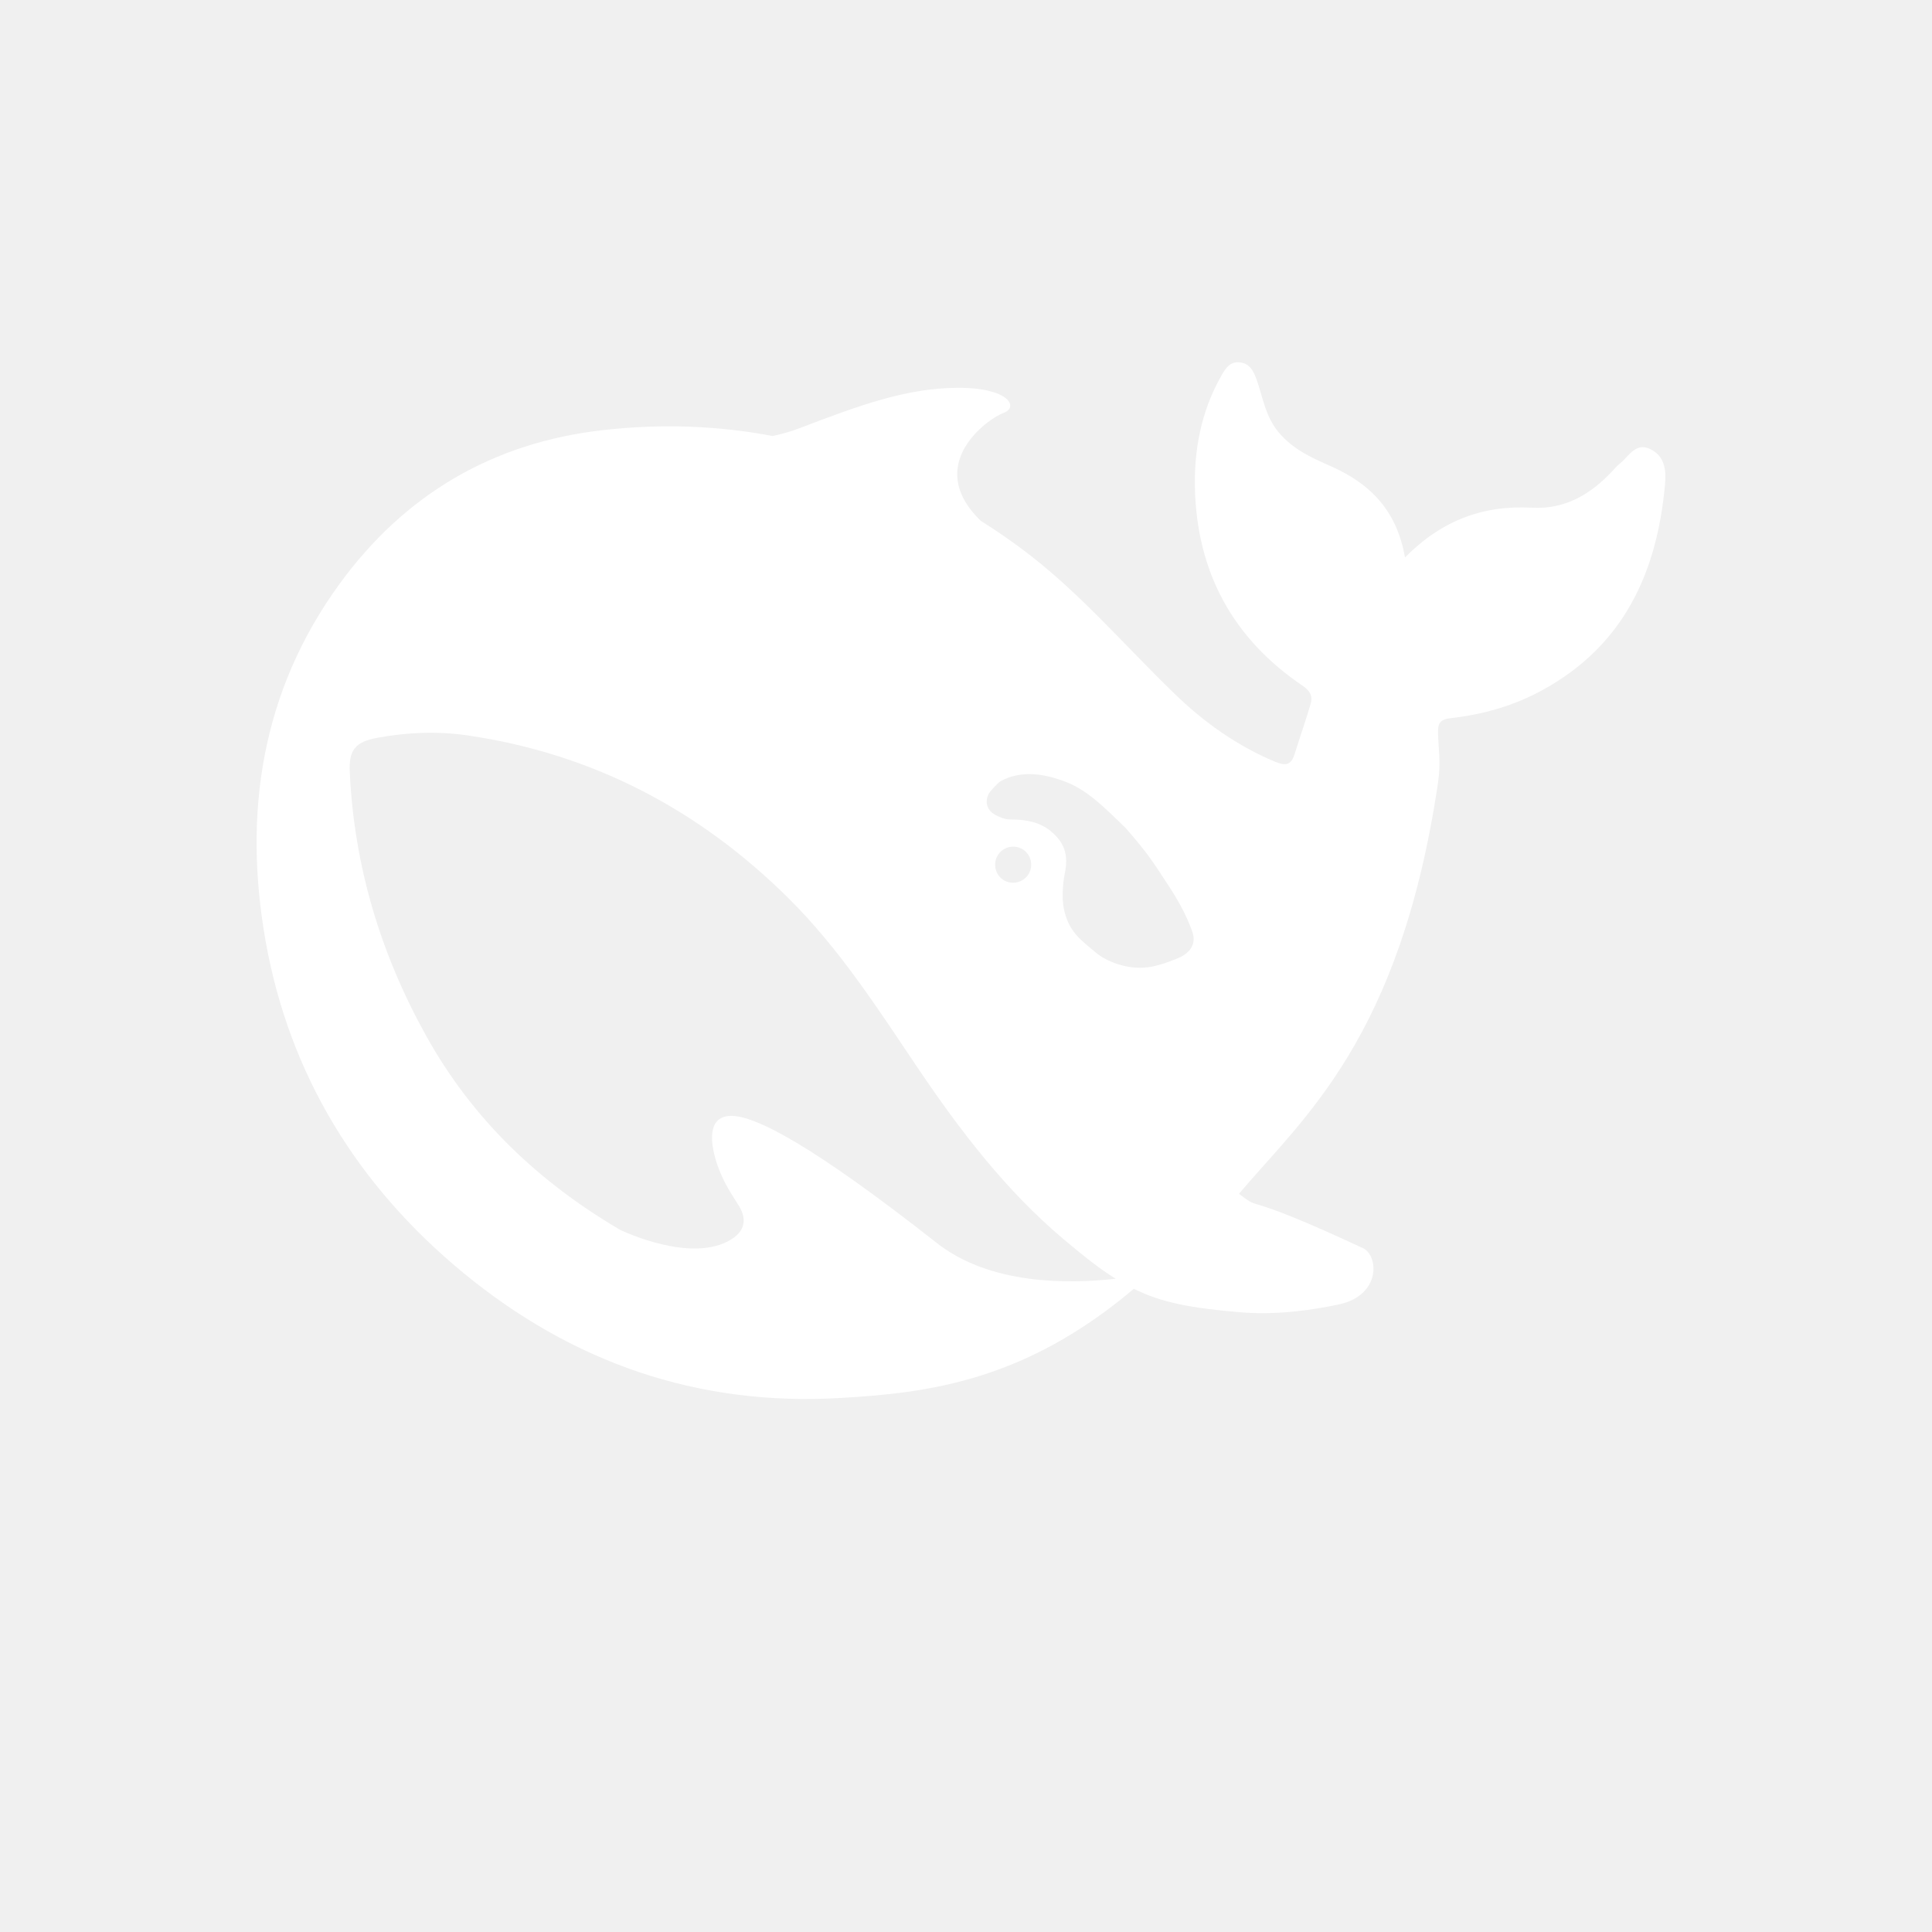
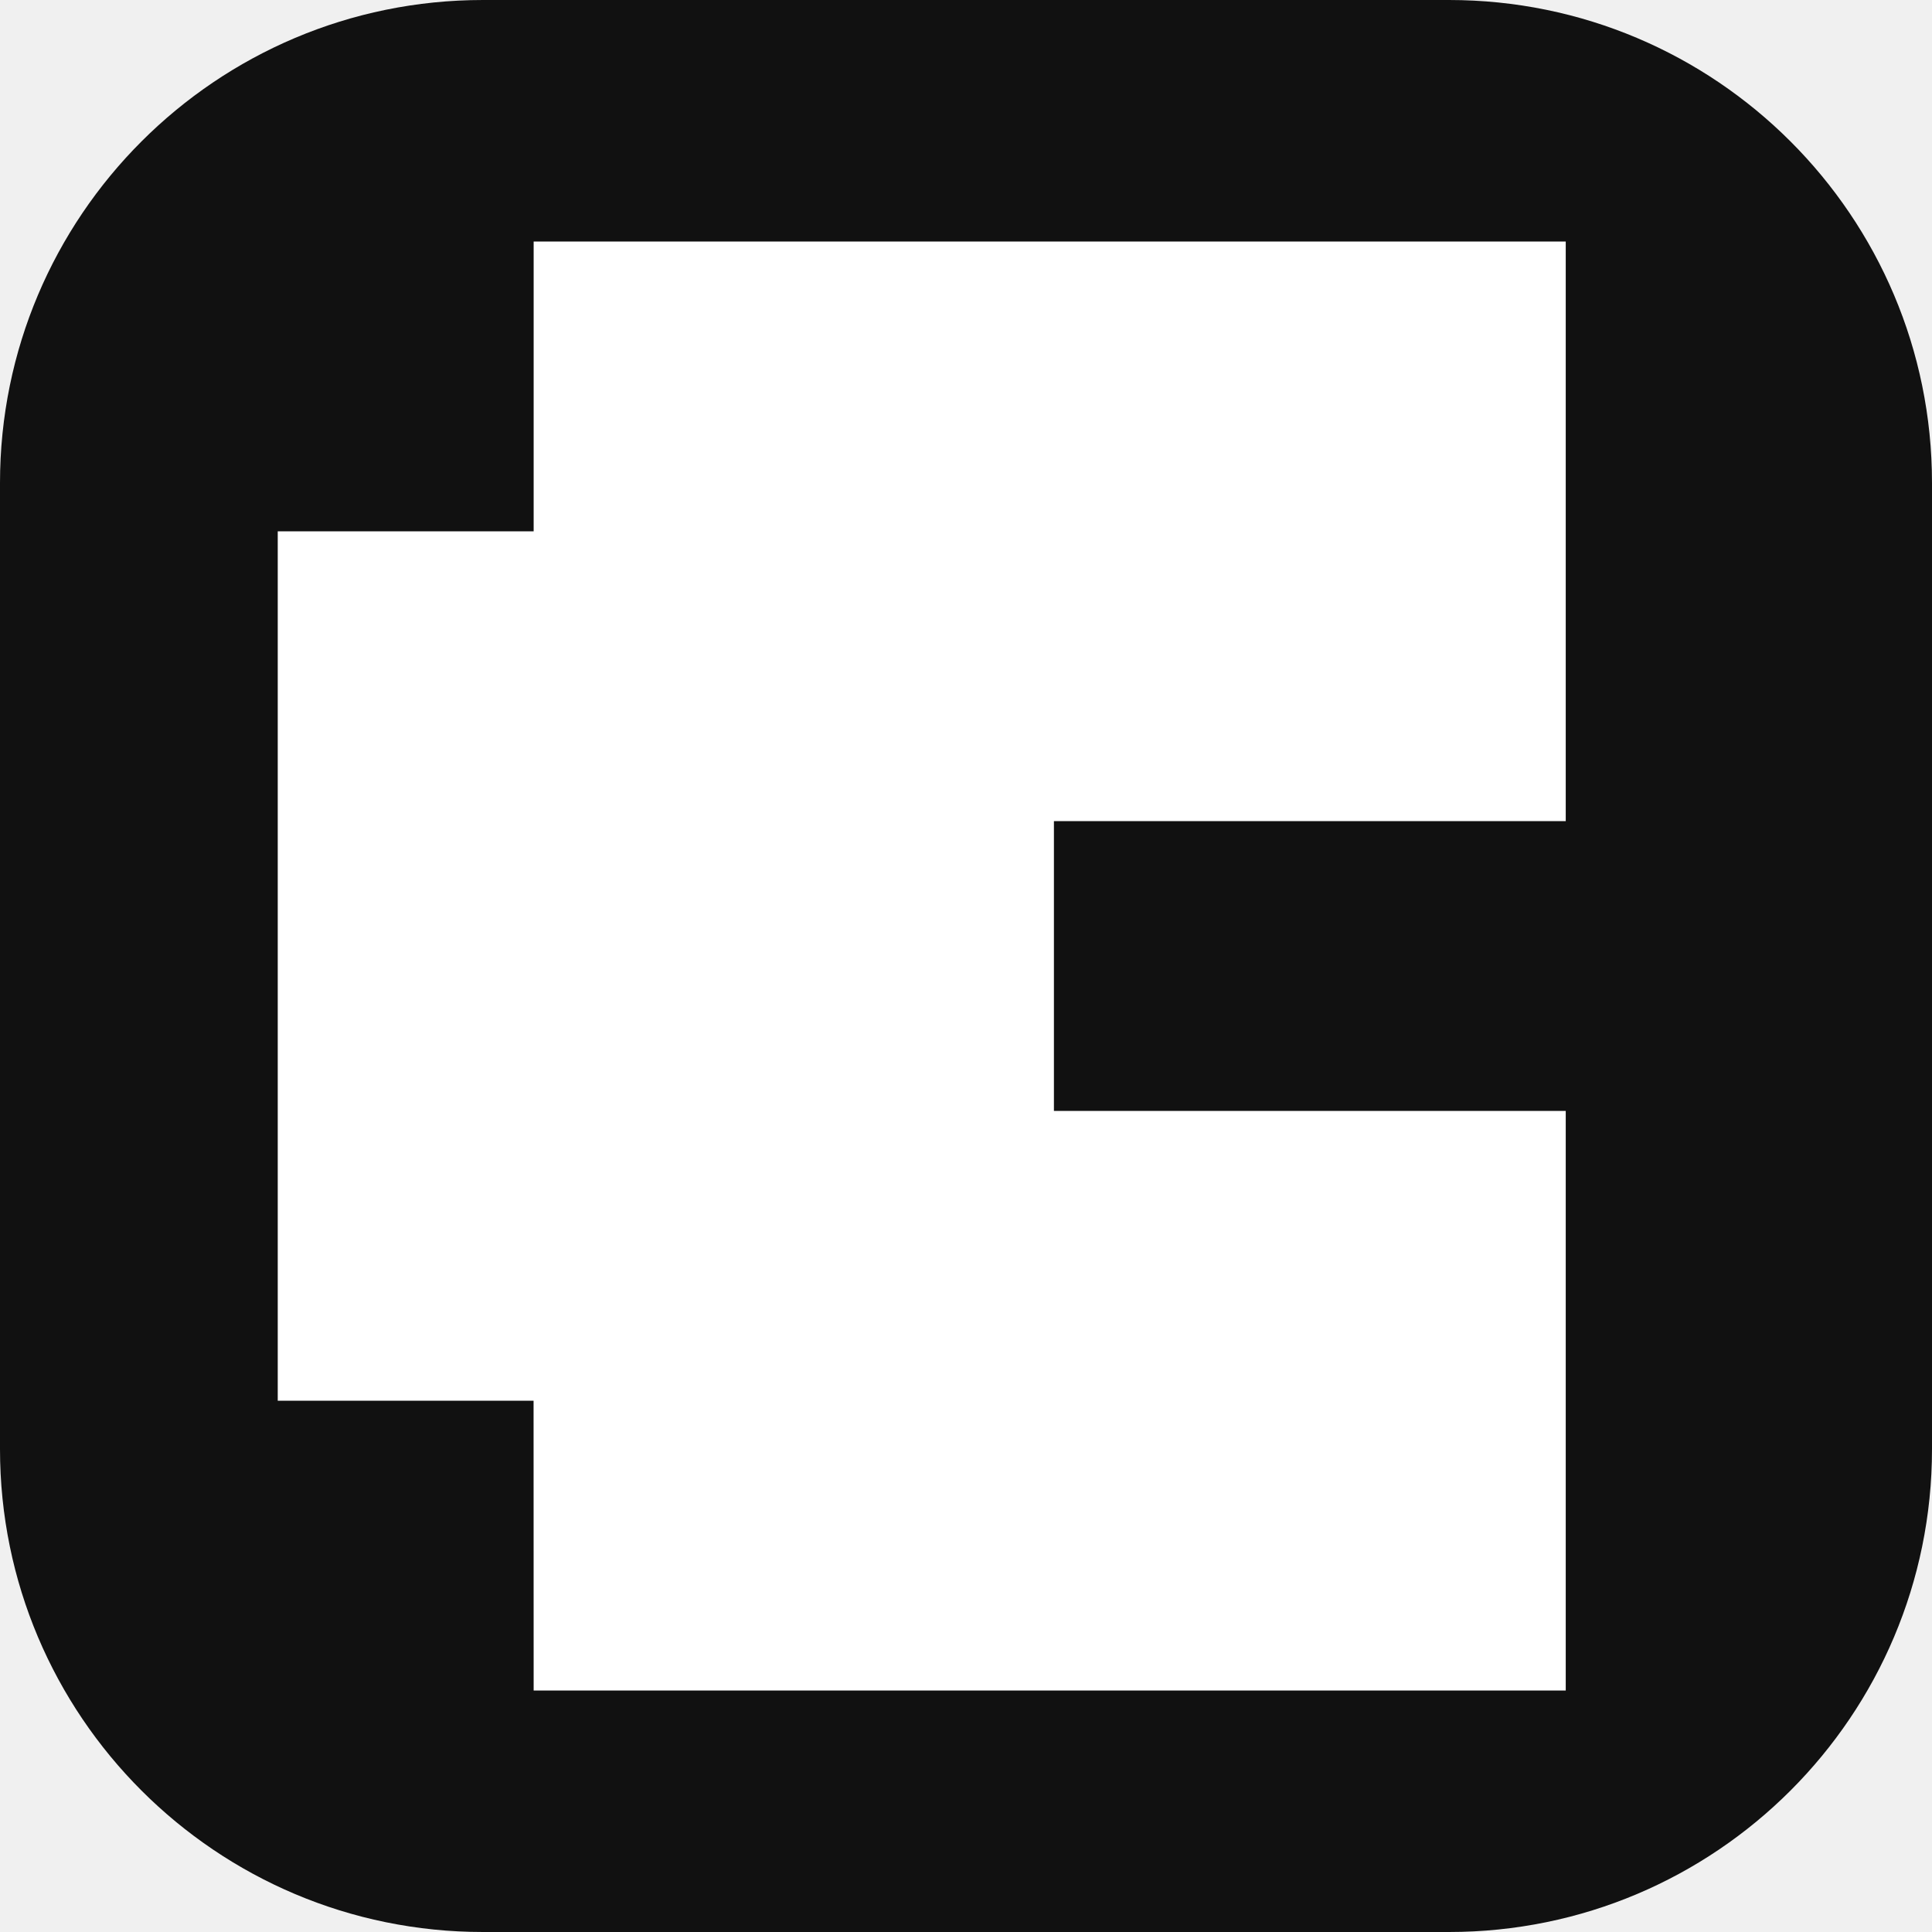
- <svg xmlns="http://www.w3.org/2000/svg" width="1024" height="1024" viewBox="0 0 1024 1024">
-   <g transform="translate(136 192) scale(13.28571)">
-     <path fill="#FFFFFF" d="M55.613 3.471C55.017 3.179 54.761 3.735 54.413 4.018C54.294 4.109 54.193 4.227 54.092 4.337C53.222 5.266 52.206 5.876 50.878 5.803C48.936 5.694 47.278 6.305 45.813 7.79C45.501 5.958 44.466 4.865 42.891 4.164C42.067 3.799 41.233 3.435 40.656 2.642C40.253 2.077 40.143 1.448 39.942 0.829C39.813 0.455 39.685 0.073 39.255 0.009C38.788 -0.064 38.605 0.328 38.421 0.656C37.689 1.995 37.405 3.471 37.432 4.965C37.496 8.327 38.916 11.006 41.737 12.91C42.057 13.129 42.14 13.347 42.039 13.666C41.847 14.322 41.618 14.96 41.416 15.616C41.288 16.035 41.096 16.127 40.647 15.944C39.099 15.297 37.762 14.341 36.58 13.184C34.575 11.243 32.761 9.102 30.499 7.425C29.968 7.033 29.436 6.669 28.887 6.323C26.579 4.082 29.189 2.241 29.794 2.022C30.425 1.795 30.013 1.011 27.971 1.02C25.928 1.029 24.06 1.713 21.679 2.624C21.331 2.76 20.964 2.861 20.589 2.943C18.427 2.533 16.183 2.441 13.838 2.706C9.424 3.198 5.898 5.284 3.306 8.847C0.191 13.129 -0.541 17.994 0.356 23.069C1.3 28.417 4.029 32.845 8.224 36.308C12.575 39.897 17.584 41.656 23.3 41.319C26.771 41.118 30.636 40.654 34.996 36.964C36.095 37.51 37.249 37.729 39.163 37.893C40.638 38.029 42.057 37.82 43.157 37.592C44.878 37.228 44.759 35.633 44.137 35.342C39.09 32.991 40.198 33.948 39.191 33.173C41.755 30.139 45.62 26.987 47.132 16.773C47.251 15.962 47.15 15.452 47.132 14.796C47.122 14.395 47.214 14.241 47.672 14.195C48.936 14.049 50.163 13.703 51.29 13.083C54.56 11.298 55.878 8.364 56.19 4.847C56.236 4.309 56.181 3.753 55.613 3.471ZM27.119 35.123C22.228 31.278 19.856 30.012 18.876 30.066C17.96 30.121 18.125 31.169 18.326 31.852C18.537 32.526 18.812 32.991 19.196 33.583C19.462 33.975 19.645 34.558 18.931 34.996C17.355 35.971 14.617 34.667 14.489 34.604C11.301 32.727 8.636 30.248 6.758 26.859C4.945 23.597 3.892 20.099 3.718 16.363C3.672 15.461 3.938 15.142 4.835 14.979C6.017 14.76 7.235 14.714 8.416 14.887C13.408 15.616 17.658 17.848 21.221 21.384C23.254 23.397 24.793 25.802 26.377 28.153C28.062 30.649 29.876 33.028 32.184 34.977C32.999 35.661 33.649 36.18 34.272 36.563C32.395 36.772 29.262 36.818 27.119 35.123ZM29.464 20.044C29.464 19.643 29.784 19.325 30.187 19.325C30.279 19.325 30.361 19.343 30.435 19.37C30.535 19.407 30.627 19.461 30.7 19.543C30.828 19.671 30.902 19.853 30.902 20.044C30.902 20.445 30.581 20.764 30.178 20.764C29.775 20.764 29.464 20.445 29.464 20.044ZM36.745 23.78C36.278 23.971 35.811 24.135 35.362 24.153C34.666 24.19 33.906 23.907 33.494 23.561C32.853 23.023 32.395 22.723 32.202 21.784C32.12 21.384 32.166 20.764 32.239 20.409C32.404 19.643 32.221 19.151 31.68 18.705C31.241 18.34 30.682 18.24 30.068 18.24C29.839 18.24 29.629 18.14 29.473 18.058C29.216 17.93 29.006 17.612 29.207 17.22C29.271 17.092 29.583 16.782 29.656 16.728C30.49 16.254 31.451 16.409 32.34 16.764C33.164 17.101 33.787 17.721 34.684 18.596C35.6 19.652 35.765 19.944 36.287 20.737C36.7 21.356 37.075 21.994 37.331 22.723C37.487 23.178 37.286 23.552 36.745 23.78Z" />
+ <svg xmlns="http://www.w3.org/2000/svg" width="1024" height="1024" viewBox="0 0 24 24">
+   <rect width="24" height="24" rx="6" fill="#111111" />
+   <g transform="translate(3.4502, 3)" fill="#ffffff">
+     <path fill-rule="nonzero" d="M3.179,3.6 L3.179,0 L16,0 L16,3.6 L3.179,3.6 Z M9.642,7.2 L9.642,10.8 L0,10.8 L0,3.6 L16,3.6 L16,7.2 L9.642,7.2 Z M3.179,18 L3.178,14.4 L0,14.4 L0,10.8 L16,10.8 L16,18 L3.179,18 Z" />
  </g>
</svg>
